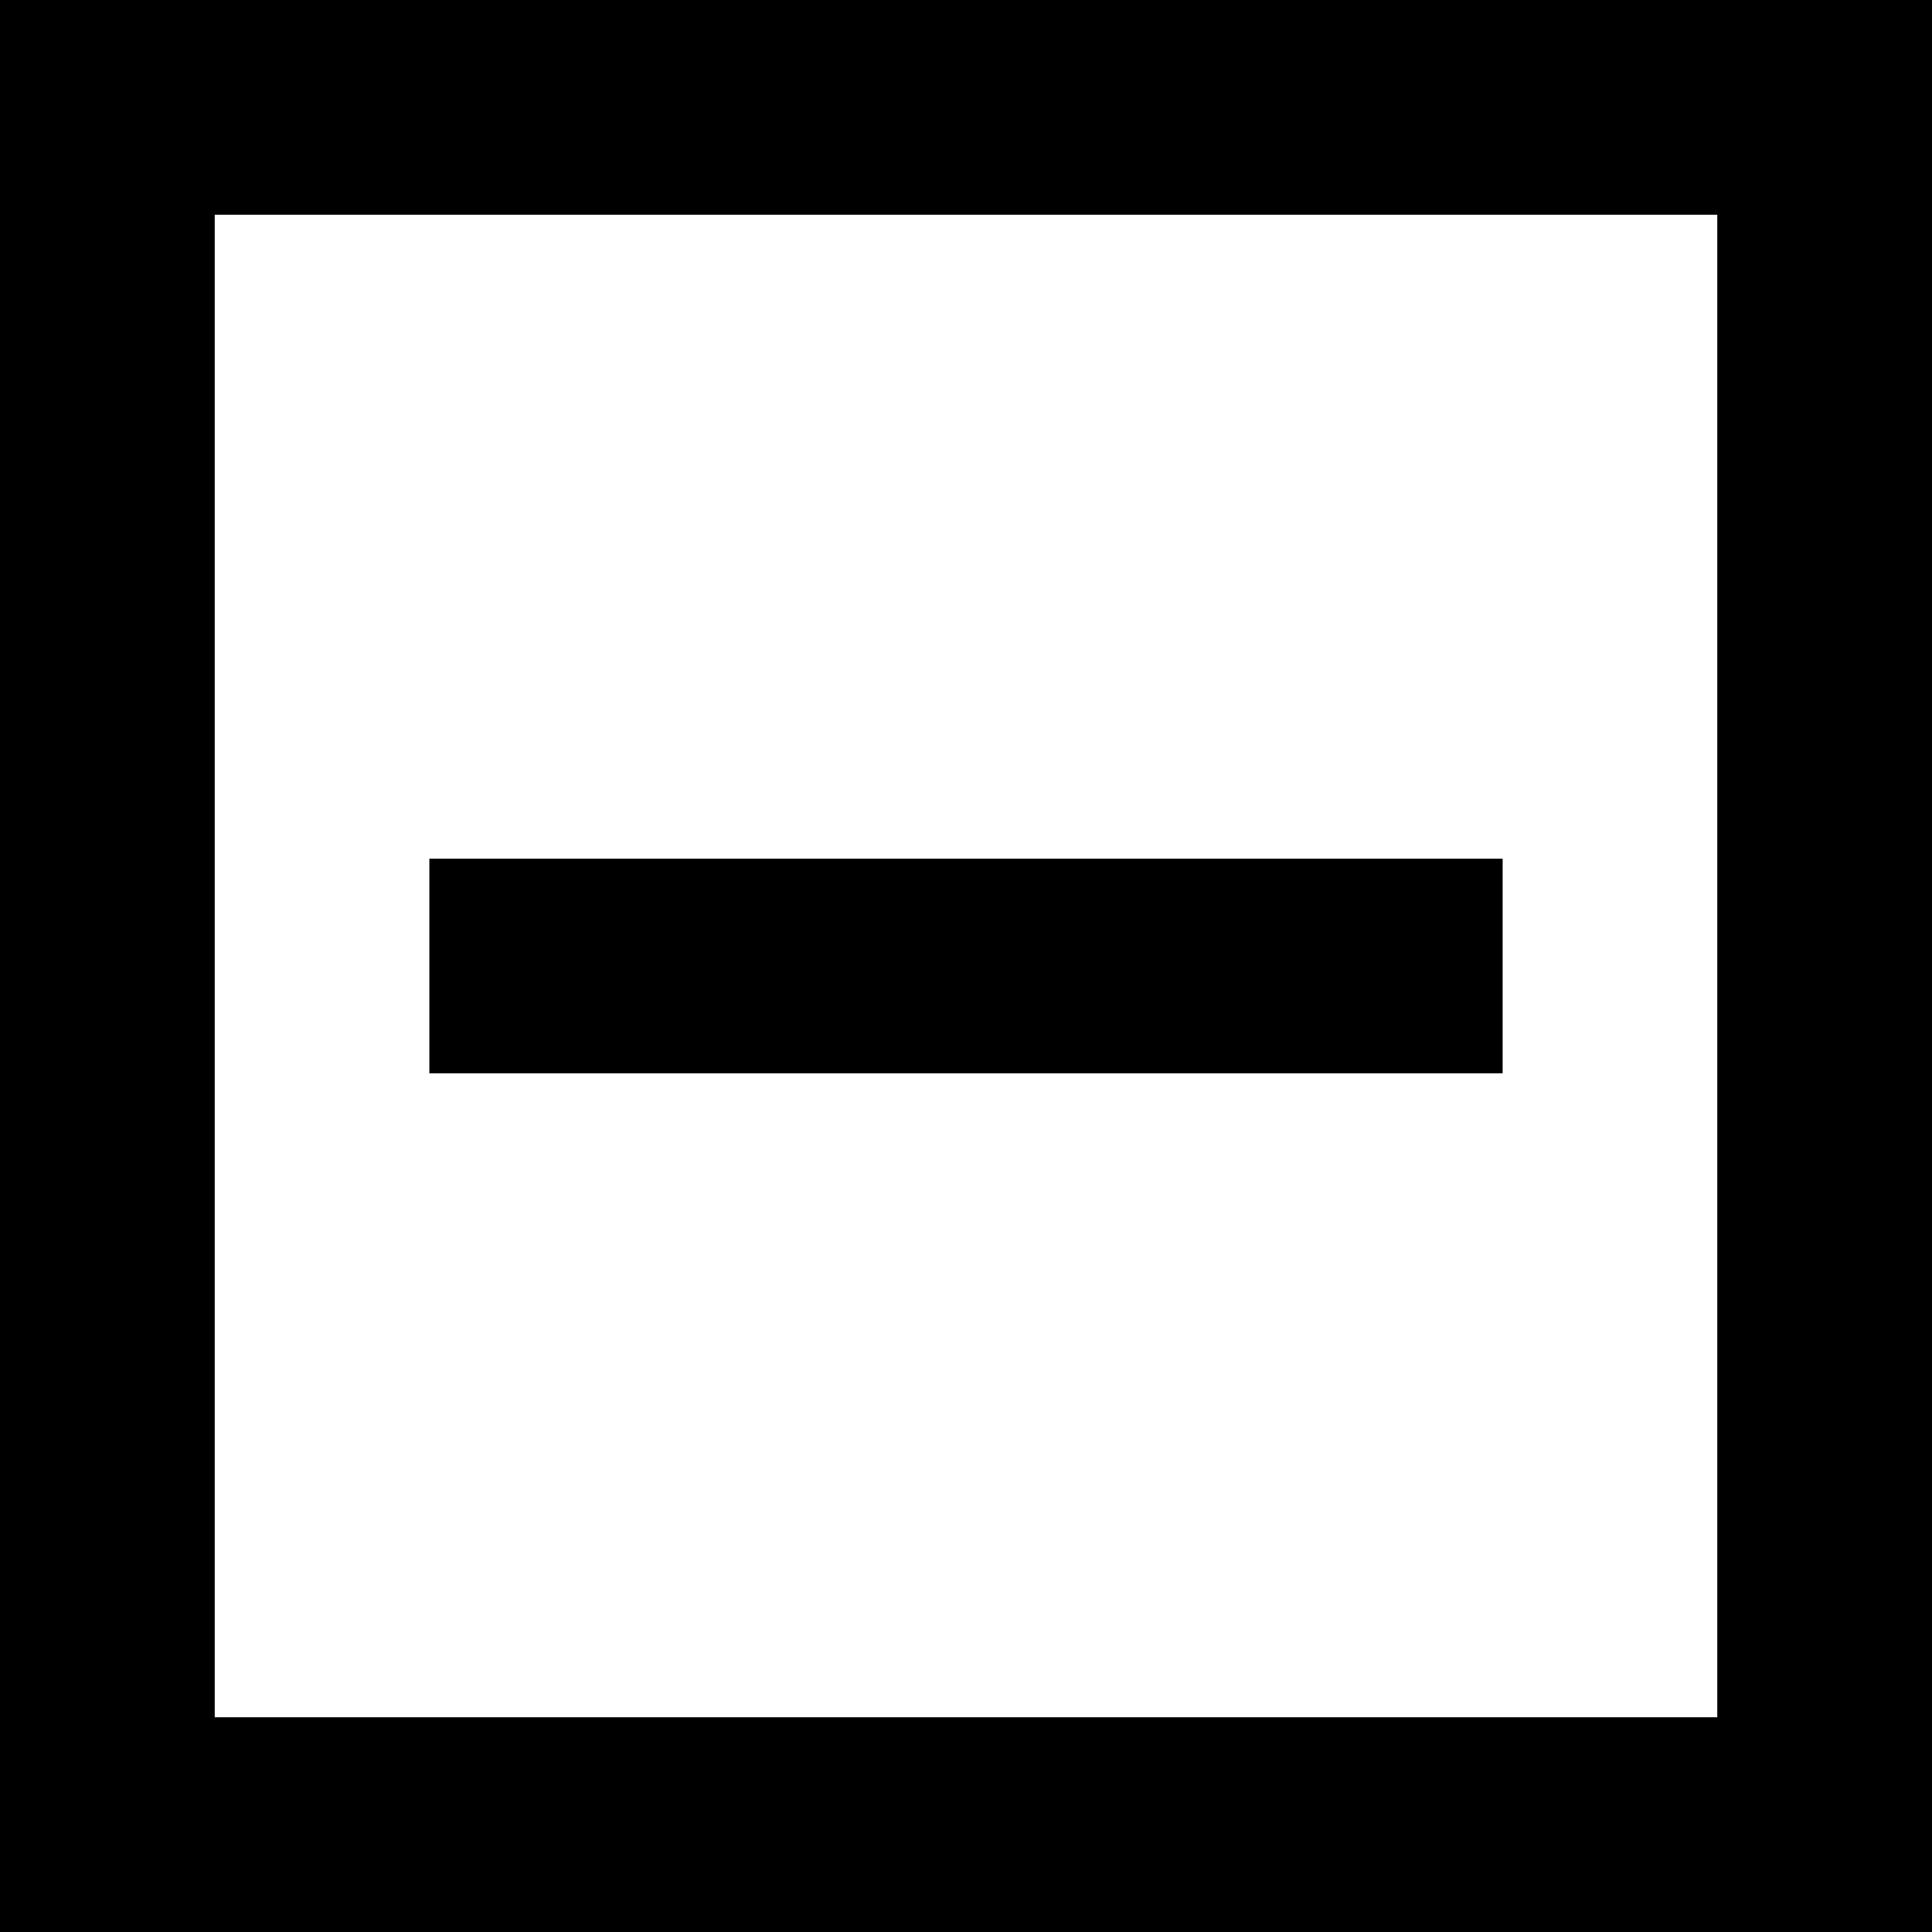
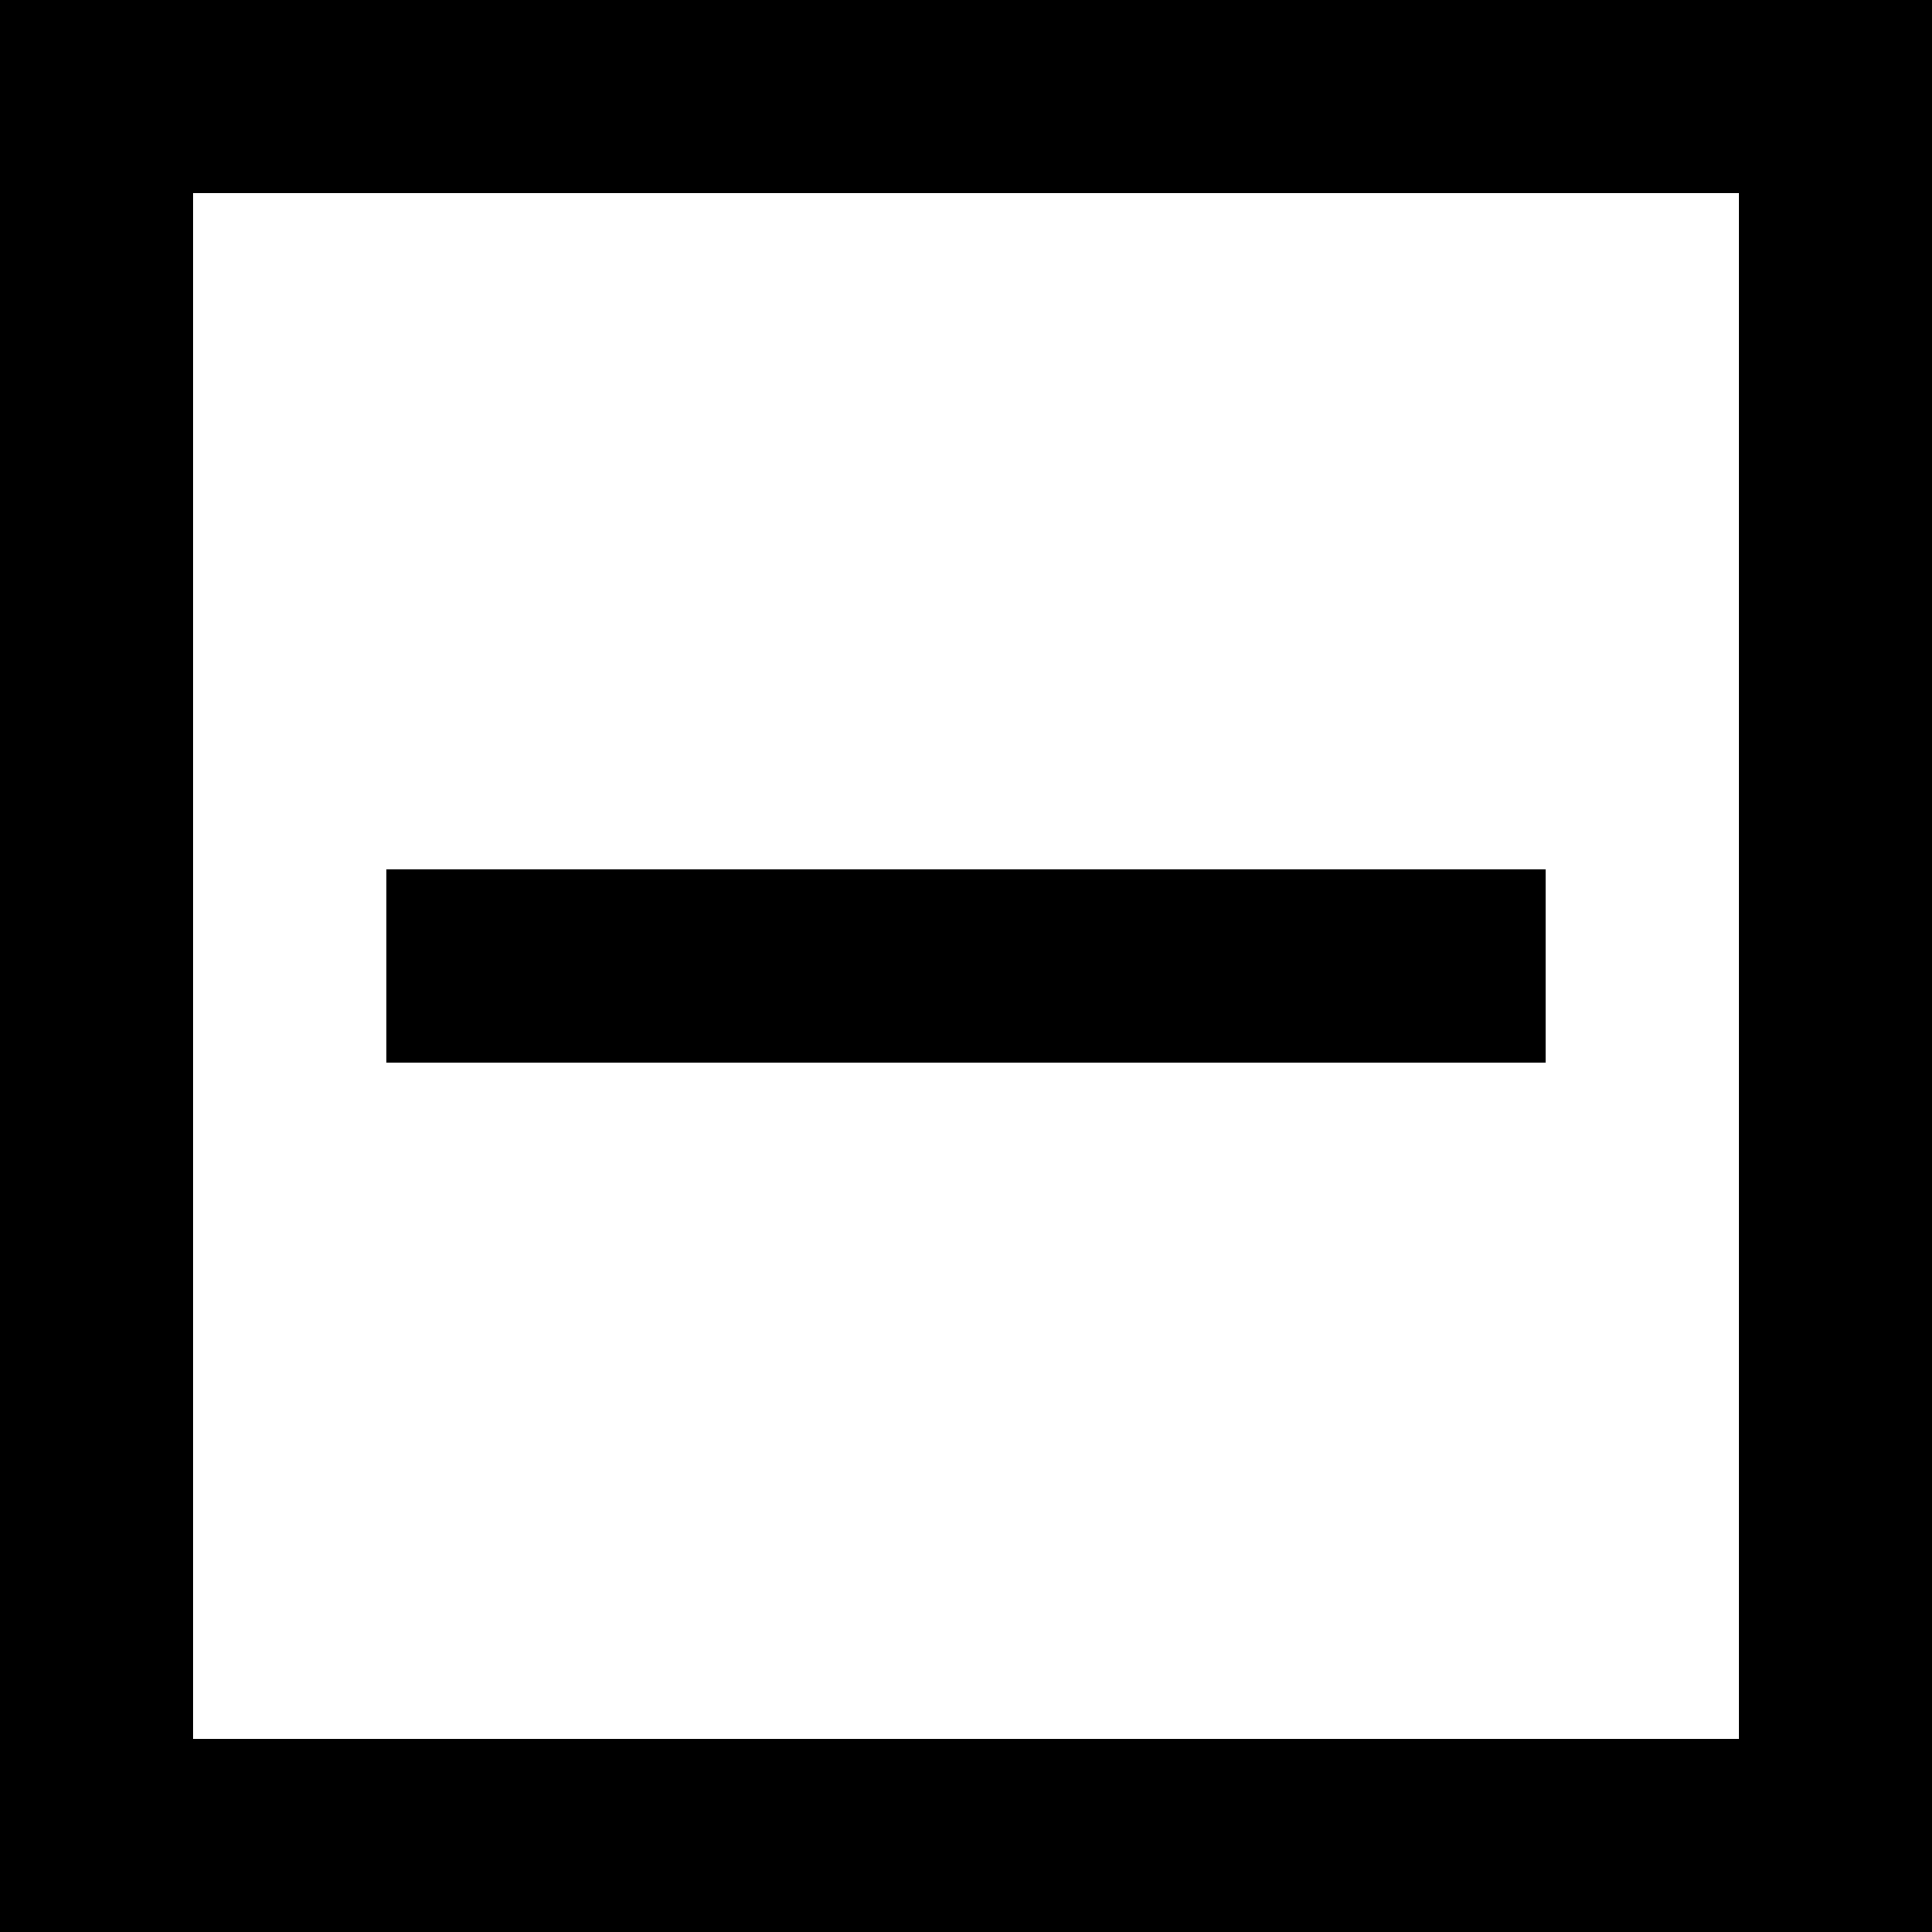
- <svg xmlns="http://www.w3.org/2000/svg" width="9" height="9">
+ <svg xmlns="http://www.w3.org/2000/svg" width="10" height="10">
  <g id="False">
-     <rect height="8" width="8" y="0.5" x="0.5" stroke="#000" fill="#fff" stroke-width="1" />
-     <line stroke-linecap="undefined" stroke-linejoin="undefined" id="svg_2" y2="4.5" x2="7" y1="4.5" x1="2" stroke="#000" fill="none" />
-     <line stroke-linecap="undefined" stroke-linejoin="undefined" id="svg_3" y2="7" x2="4.5" y1="2" x1="4.5" stroke="#000" fill="none" />
+     <rect height="9" width="9" y="0.5" x="0.5" stroke="#000" fill="#fff" stroke-width="1" />--&gt;
+   <line stroke-linecap="undefined" stroke-linejoin="undefined" x1="5" y1="2" x2="5" y2="8" stroke="#000" fill="none" />
+     <line stroke-linecap="undefined" stroke-linejoin="undefined" x1="2" y1="5" x2="8" y2="5" stroke="#000" fill="none" />
  </g>
  <g id="True">
-     <rect height="8" width="8" y="0.5" x="0.5" stroke="#000" fill="#fff" stroke-width="1" />
-     <line stroke-linecap="undefined" stroke-linejoin="undefined" id="svg_2" y2="4.5" x2="7" y1="4.5" x1="2" stroke="#000" fill="none" />
+     <rect height="9" width="9" y="0.5" x="0.5" stroke="#000" fill="#fff" stroke-width="1" />
+     <line stroke-linecap="undefined" stroke-linejoin="undefined" x1="2" y1="5" x2="8" y2="5" stroke="#000" fill="none" />
  </g>
</svg>
